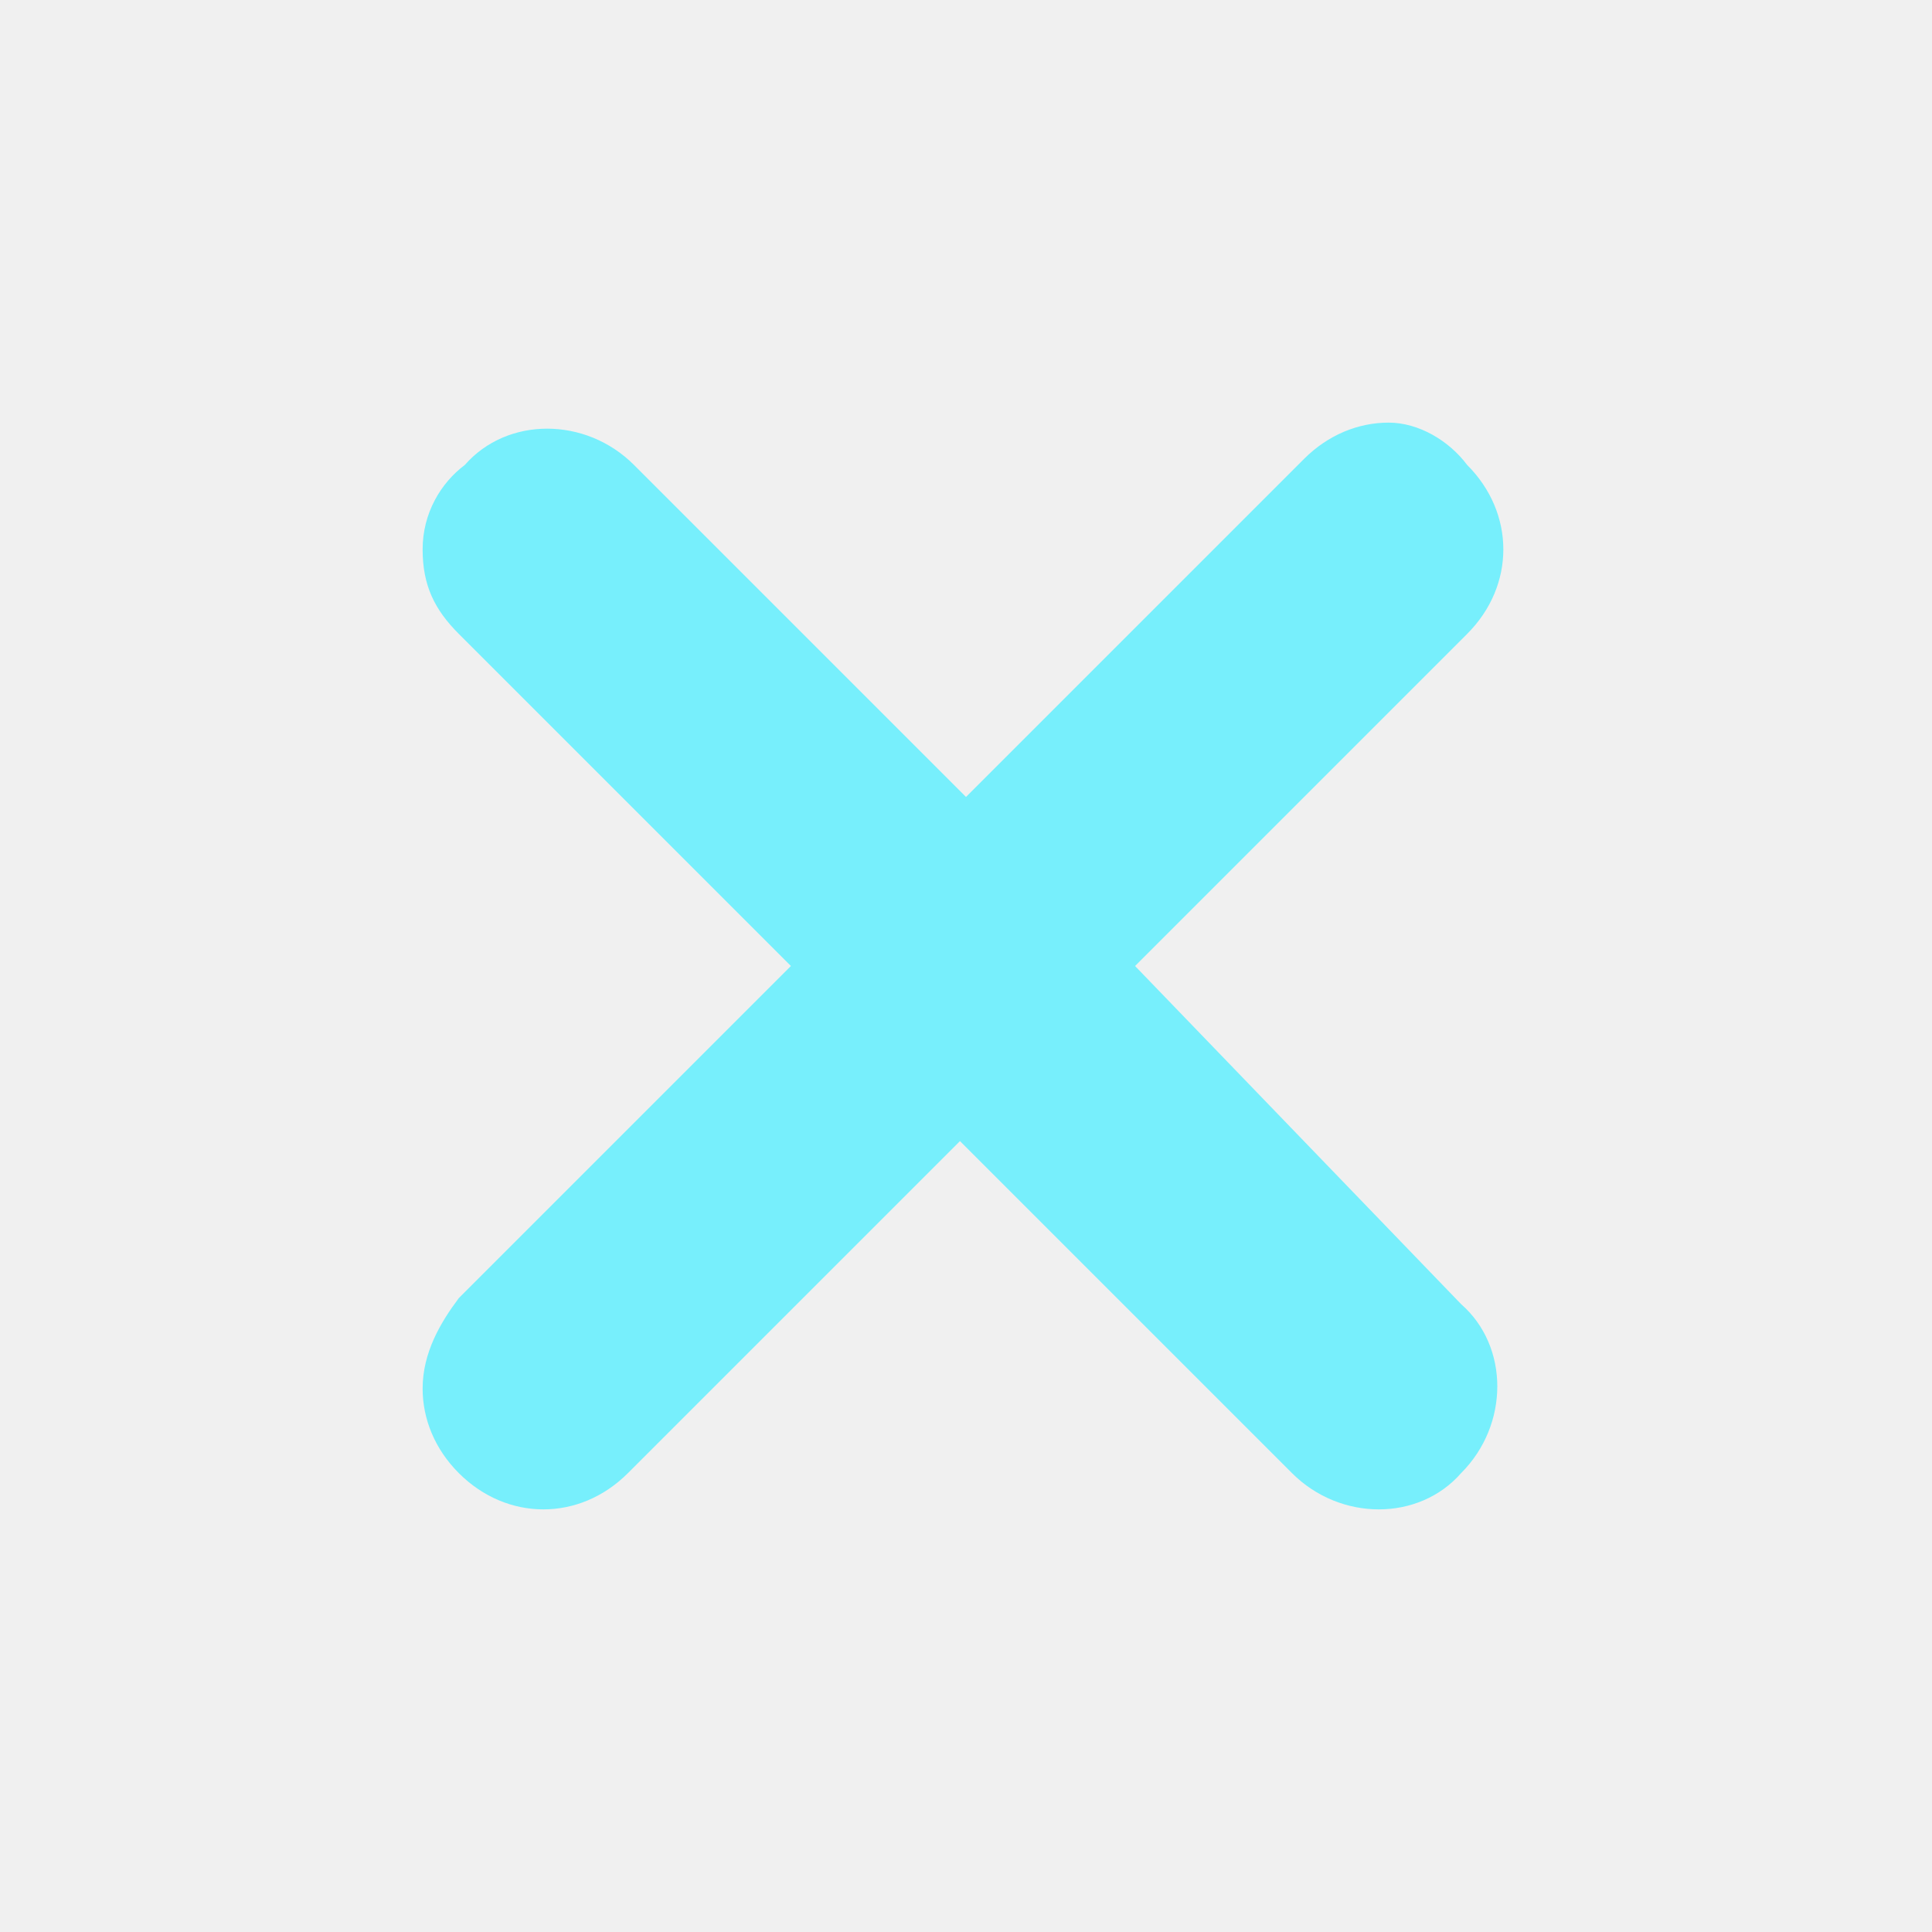
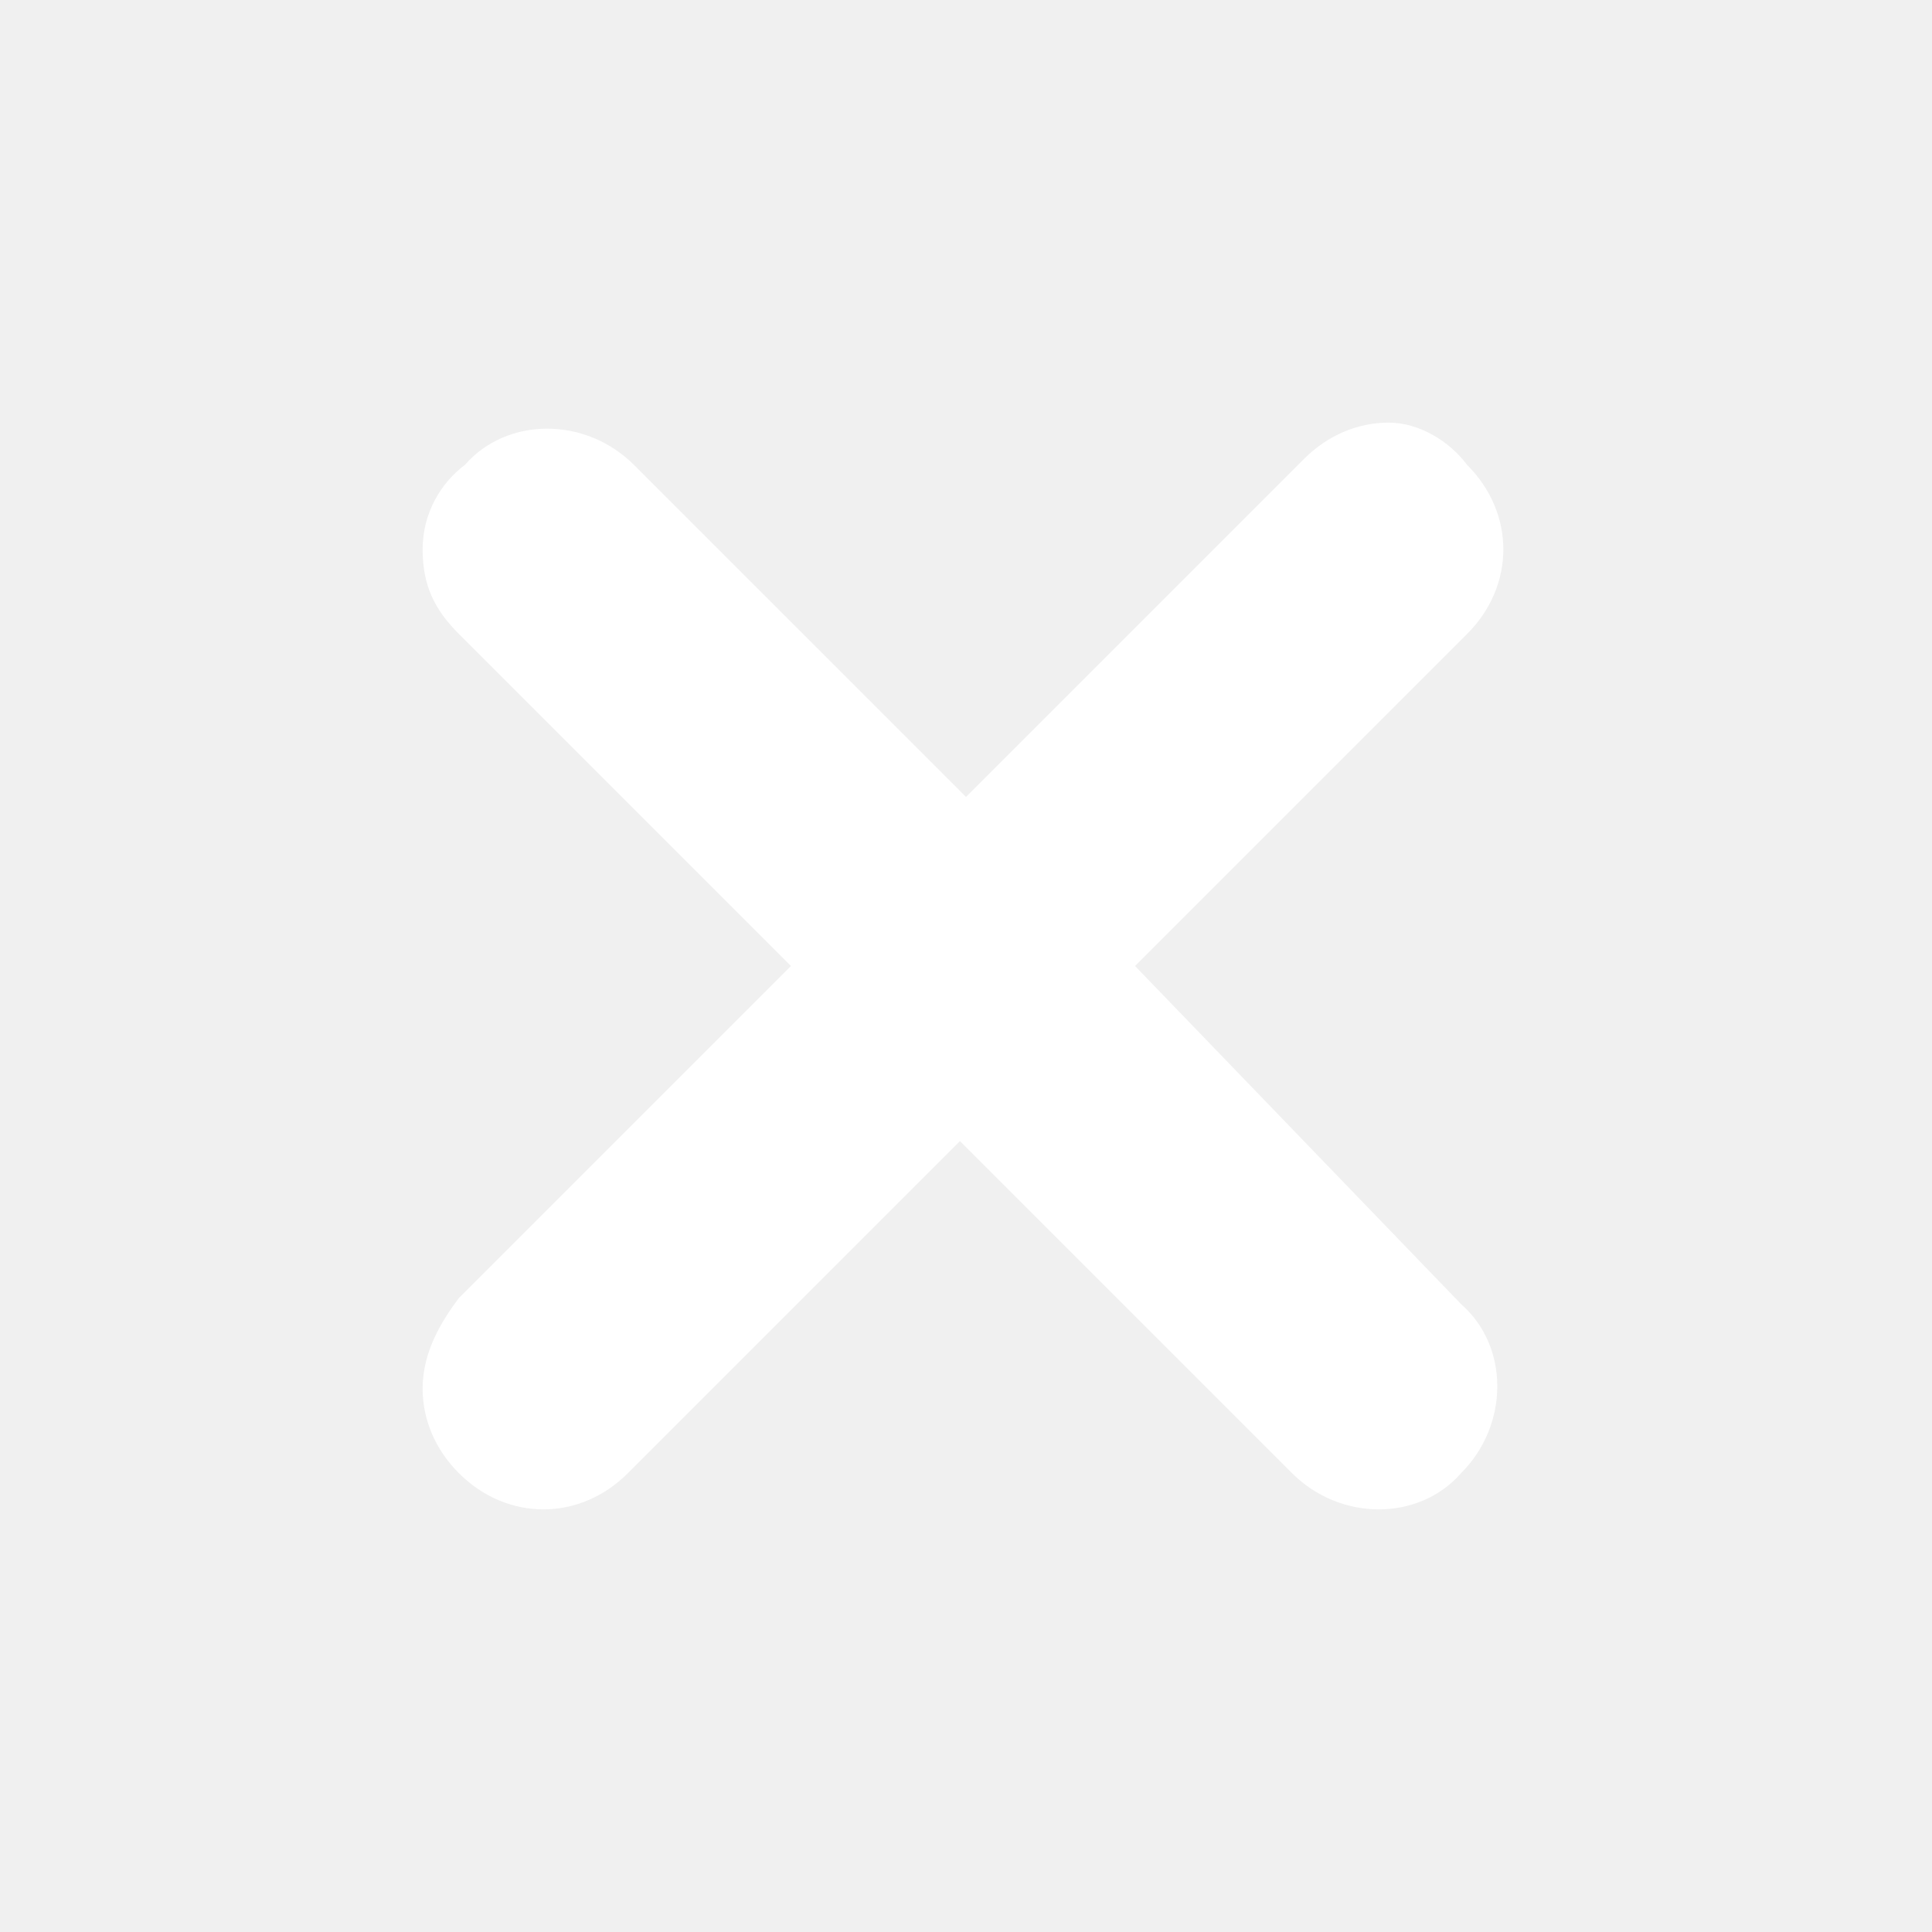
- <svg xmlns="http://www.w3.org/2000/svg" fill="#77effc" width="800px" height="800px" viewBox="0 0 32 32">
+ <svg xmlns="http://www.w3.org/2000/svg" fill="#ffffff" width="800px" height="800px" viewBox="0 0 32 32">
  <path d="M18.8,16l5.5-5.5c0.8-0.8,0.8-2,0-2.8l0,0C24,7.3,23.5,7,23,7c-0.5,0-1,0.2-1.4,0.6L16,13.2l-5.5-5.5  c-0.8-0.8-2.1-0.8-2.8,0C7.3,8,7,8.5,7,9.1s0.2,1,0.6,1.4l5.5,5.5l-5.5,5.5C7.3,21.9,7,22.4,7,23c0,0.5,0.2,1,0.6,1.4  C8,24.8,8.5,25,9,25c0.5,0,1-0.2,1.4-0.6l5.5-5.5l5.5,5.5c0.8,0.8,2.1,0.8,2.8,0c0.8-0.8,0.8-2.1,0-2.8L18.8,16z" />
</svg>
